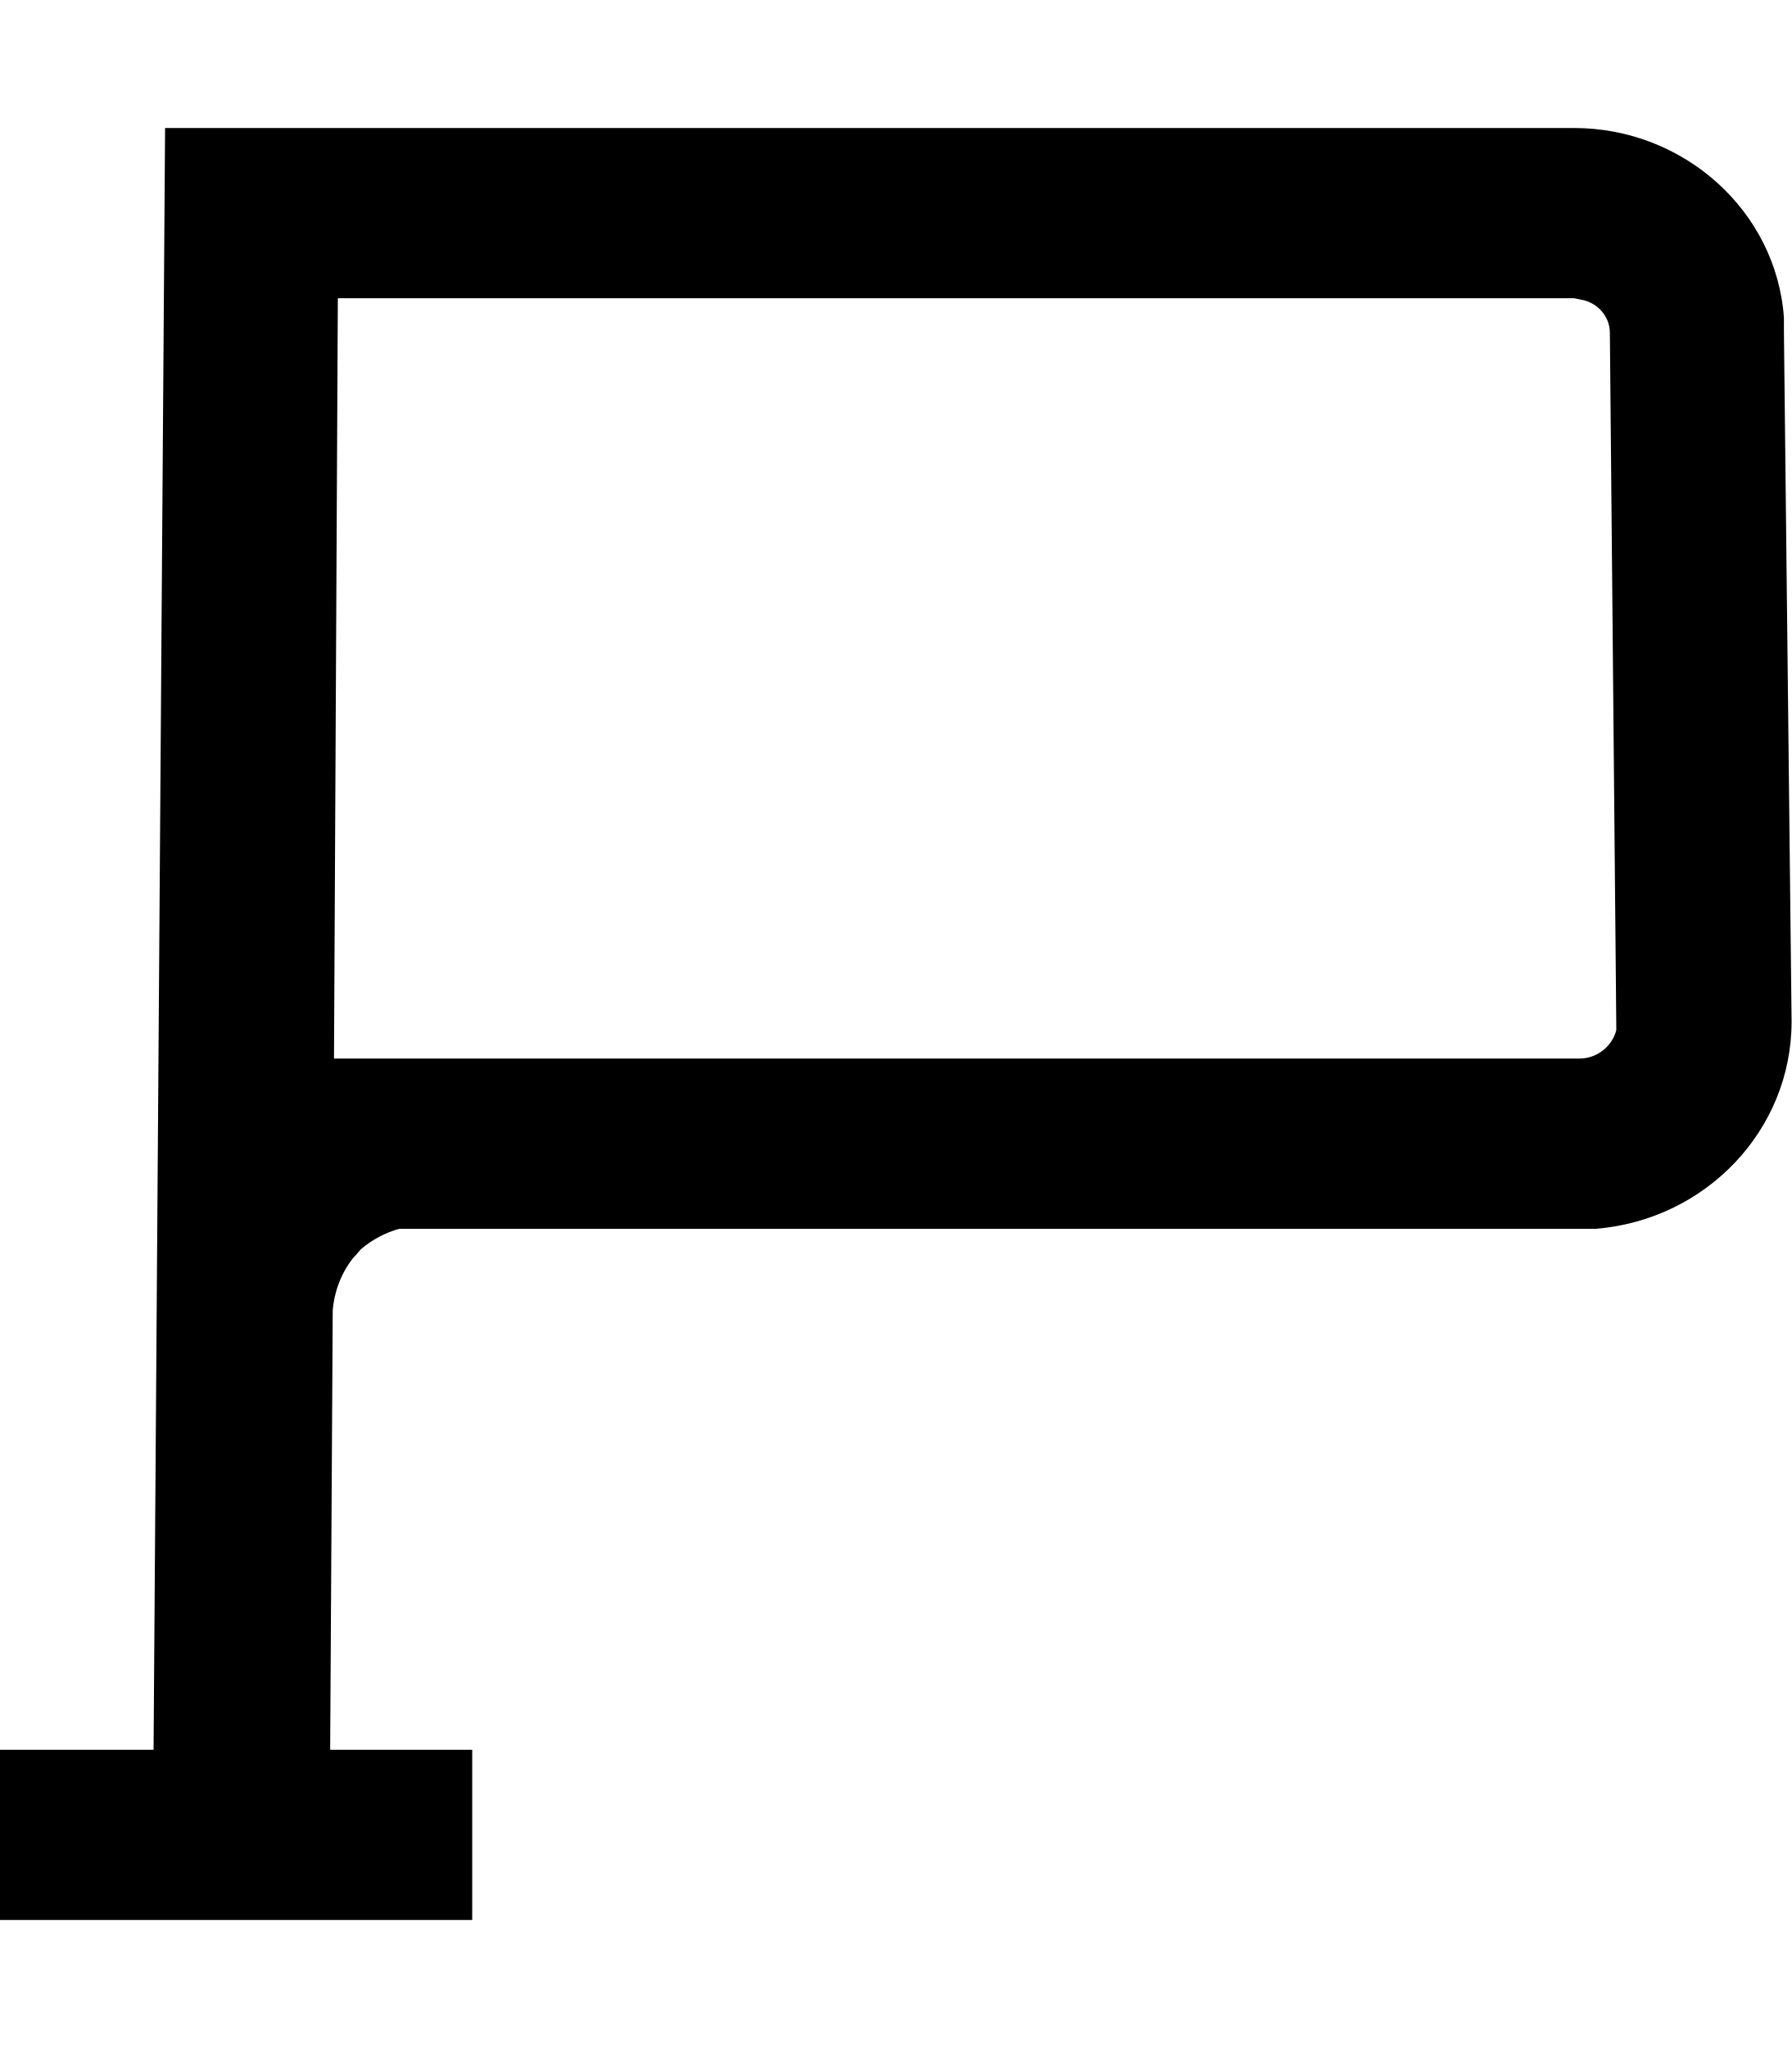
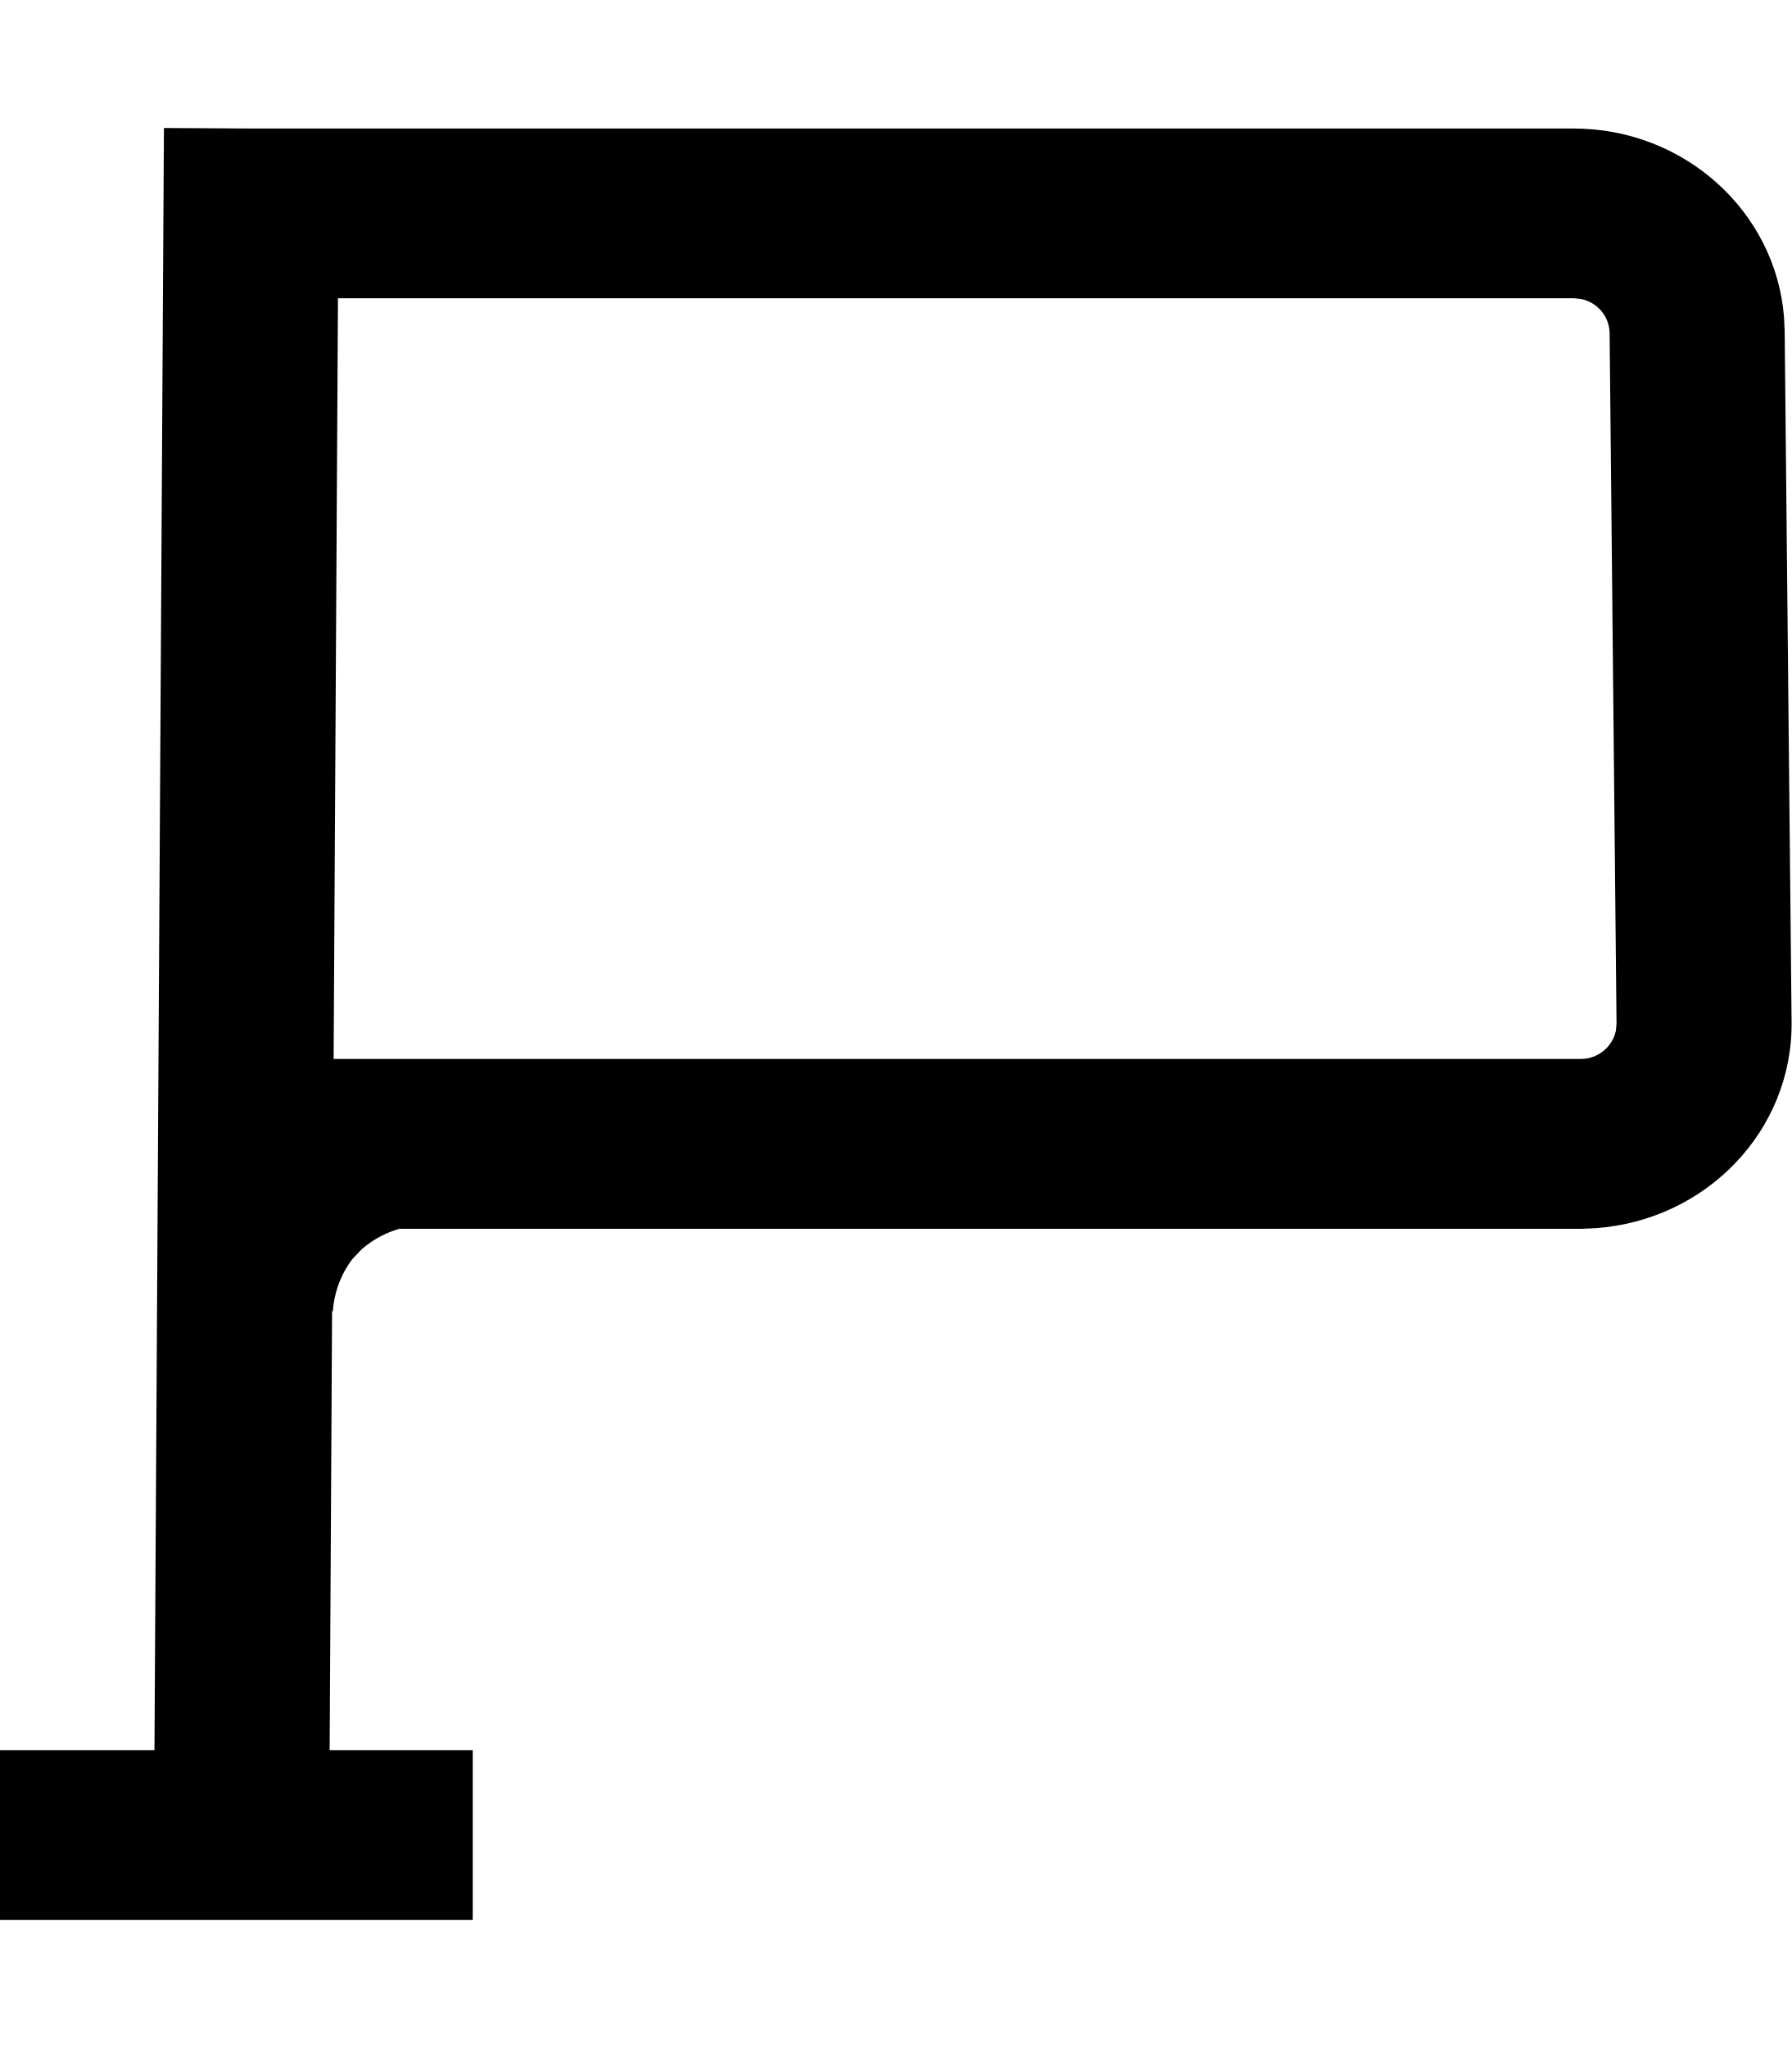
<svg xmlns="http://www.w3.org/2000/svg" width="14" height="16" viewBox="0 0 14 16">
-   <path d="M1.28 1H12.3c.86 0 1.58.65 1.64 1.48v.1l.06 5.4c0 .85-.67 1.55-1.53 1.62H3.12a.78.78 0 00-.3.16l-.07.08a.76.76 0 00-.15.4l-.02 3.43h1.11V15H0v-1.33h1.2L1.29 1zM12.3 2.33H2.64l-.03 5.94h9.74a.3.3 0 00.28-.22V8l-.05-5.4c0-.13-.1-.24-.23-.26l-.05-.01z" fill-rule="evenodd" />
+   <path d="M1.281 1l.684.004h10.331c.867 0 1.58.649 1.645 1.475l.005.109L14 7.985c.008.848-.666 1.548-1.531 1.61l-.11.005H3.12a.778.778 0 00-.294.16l-.073.077a.763.763 0 00-.152.408l-.006-.001-.019 3.429h1.118V15H0v-1.327h1.207L1.281 1zm11.015 1.33H2.641l-.034 5.943h9.746a.28.28 0 00.274-.22l.005-.055-.054-5.397a.276.276 0 00-.225-.265l-.057-.006z" fill-rule="evenodd" />
</svg>
